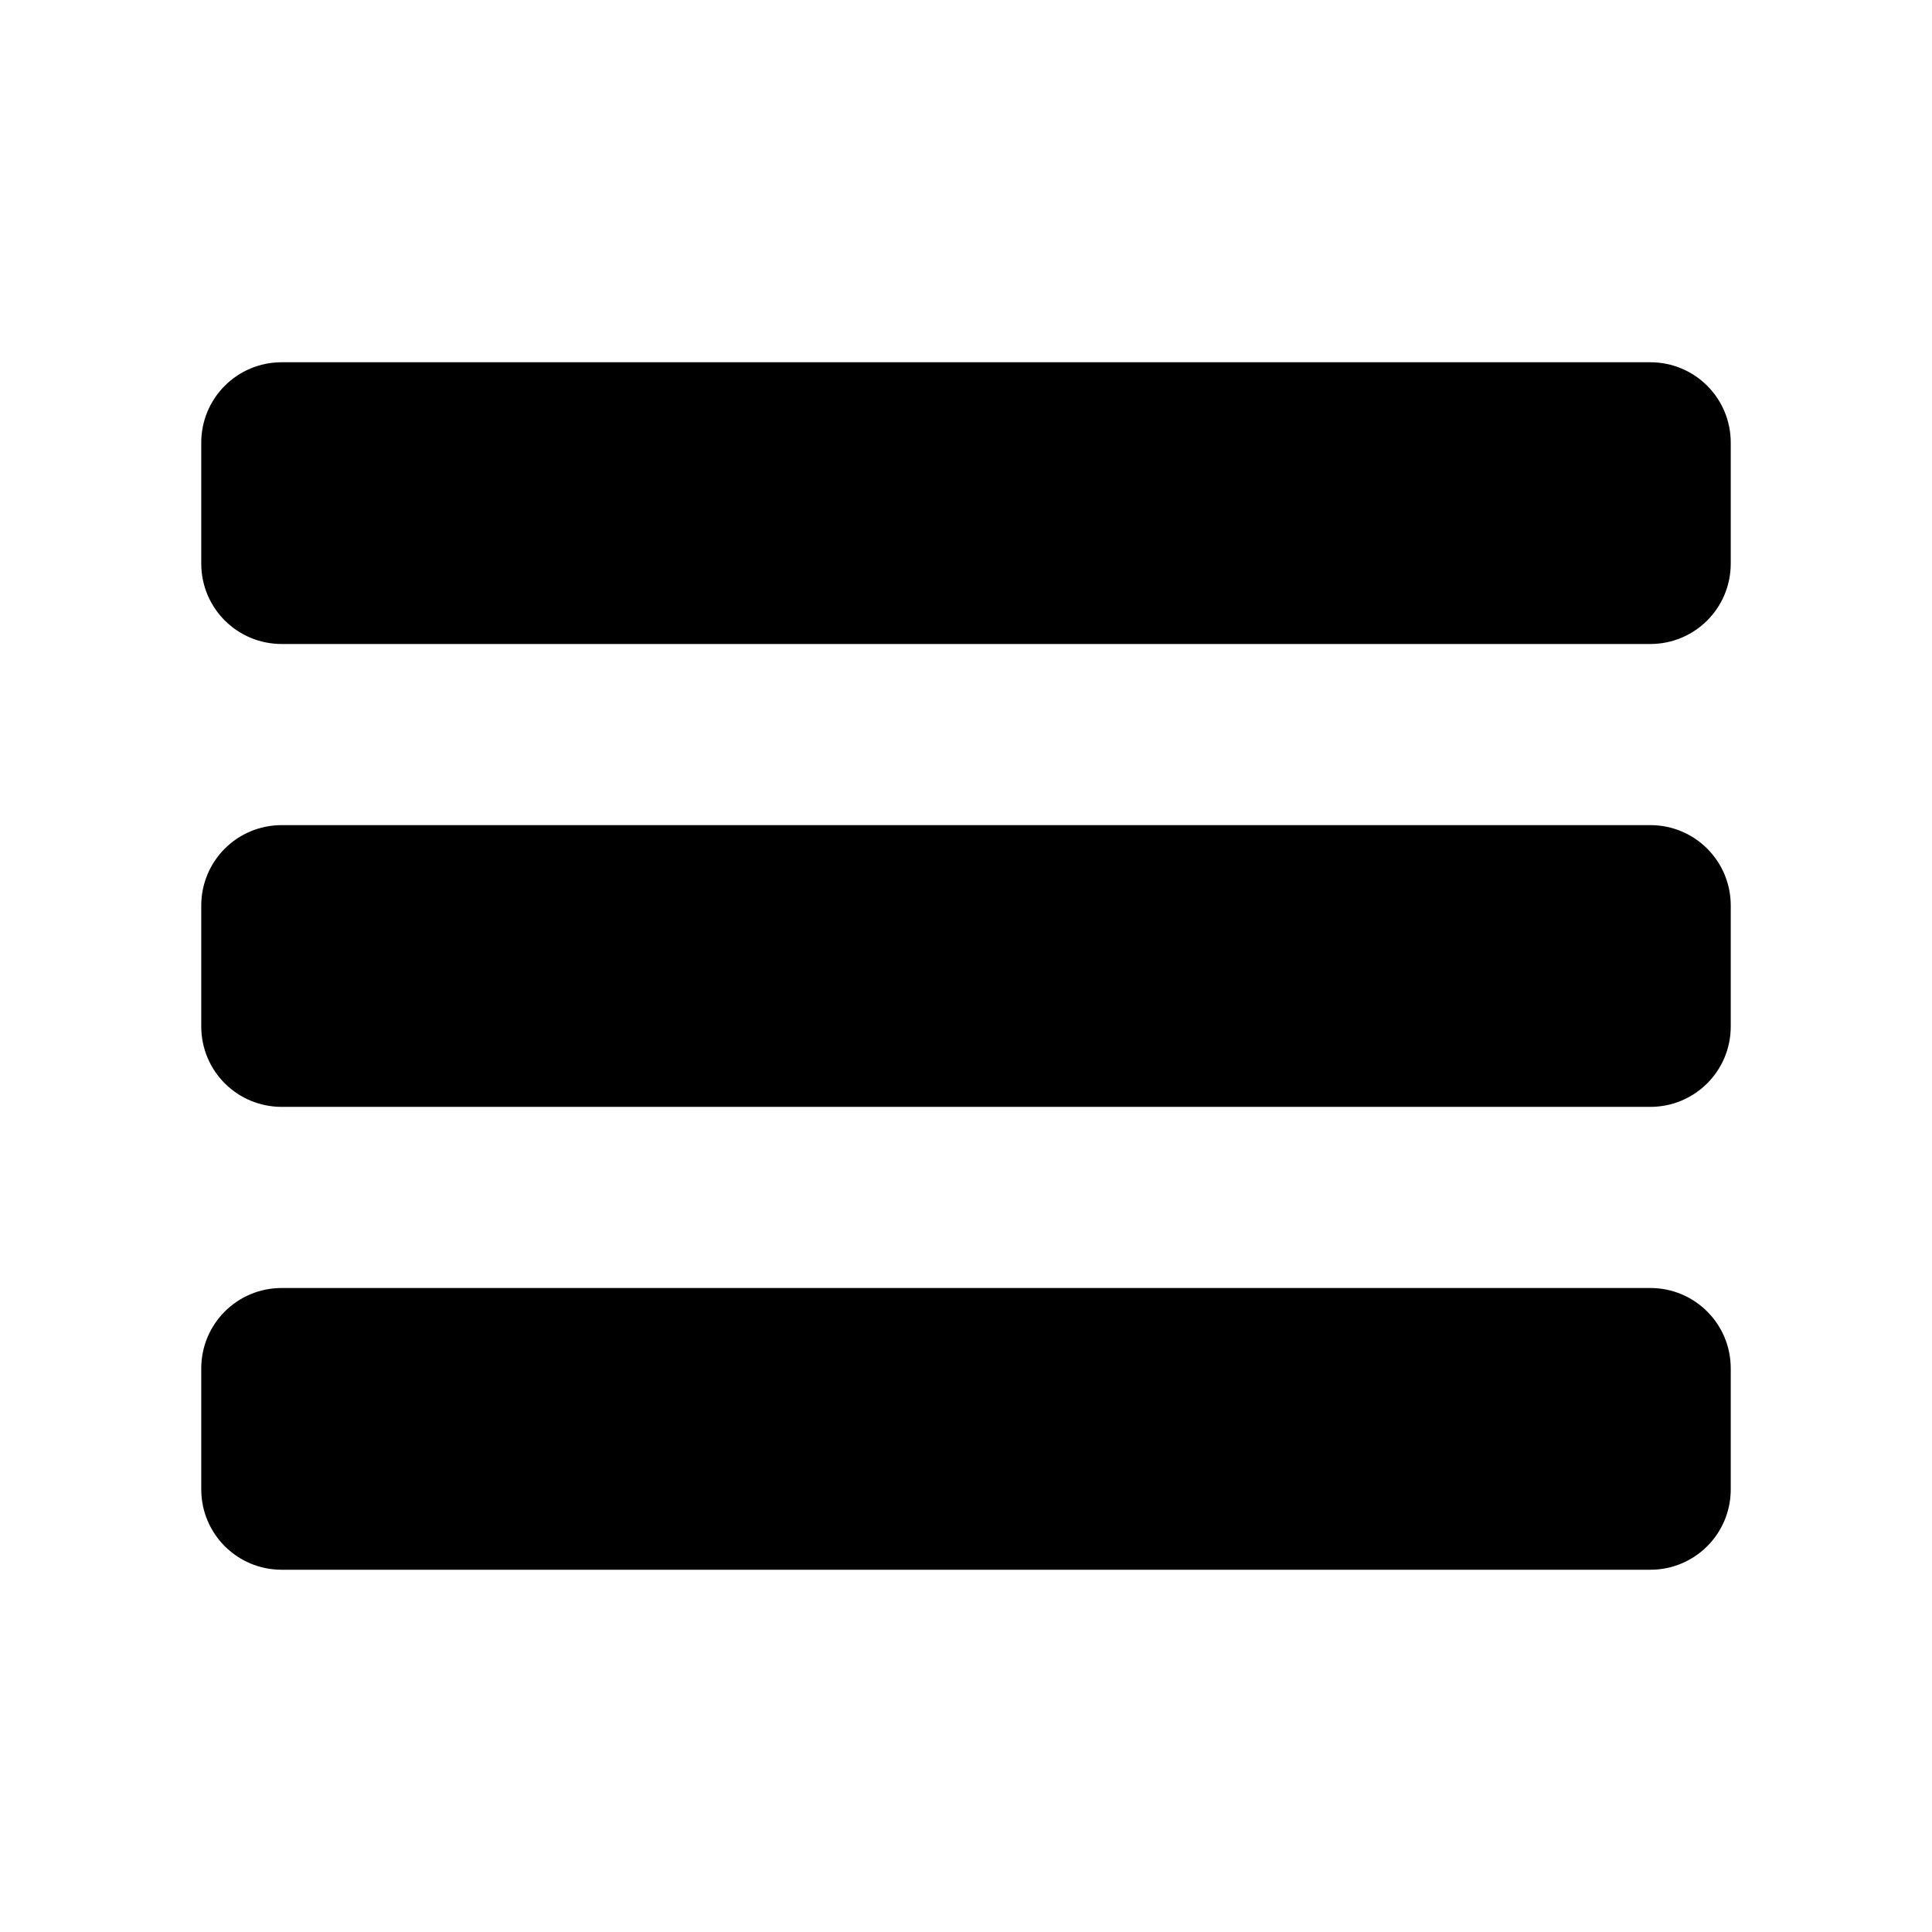
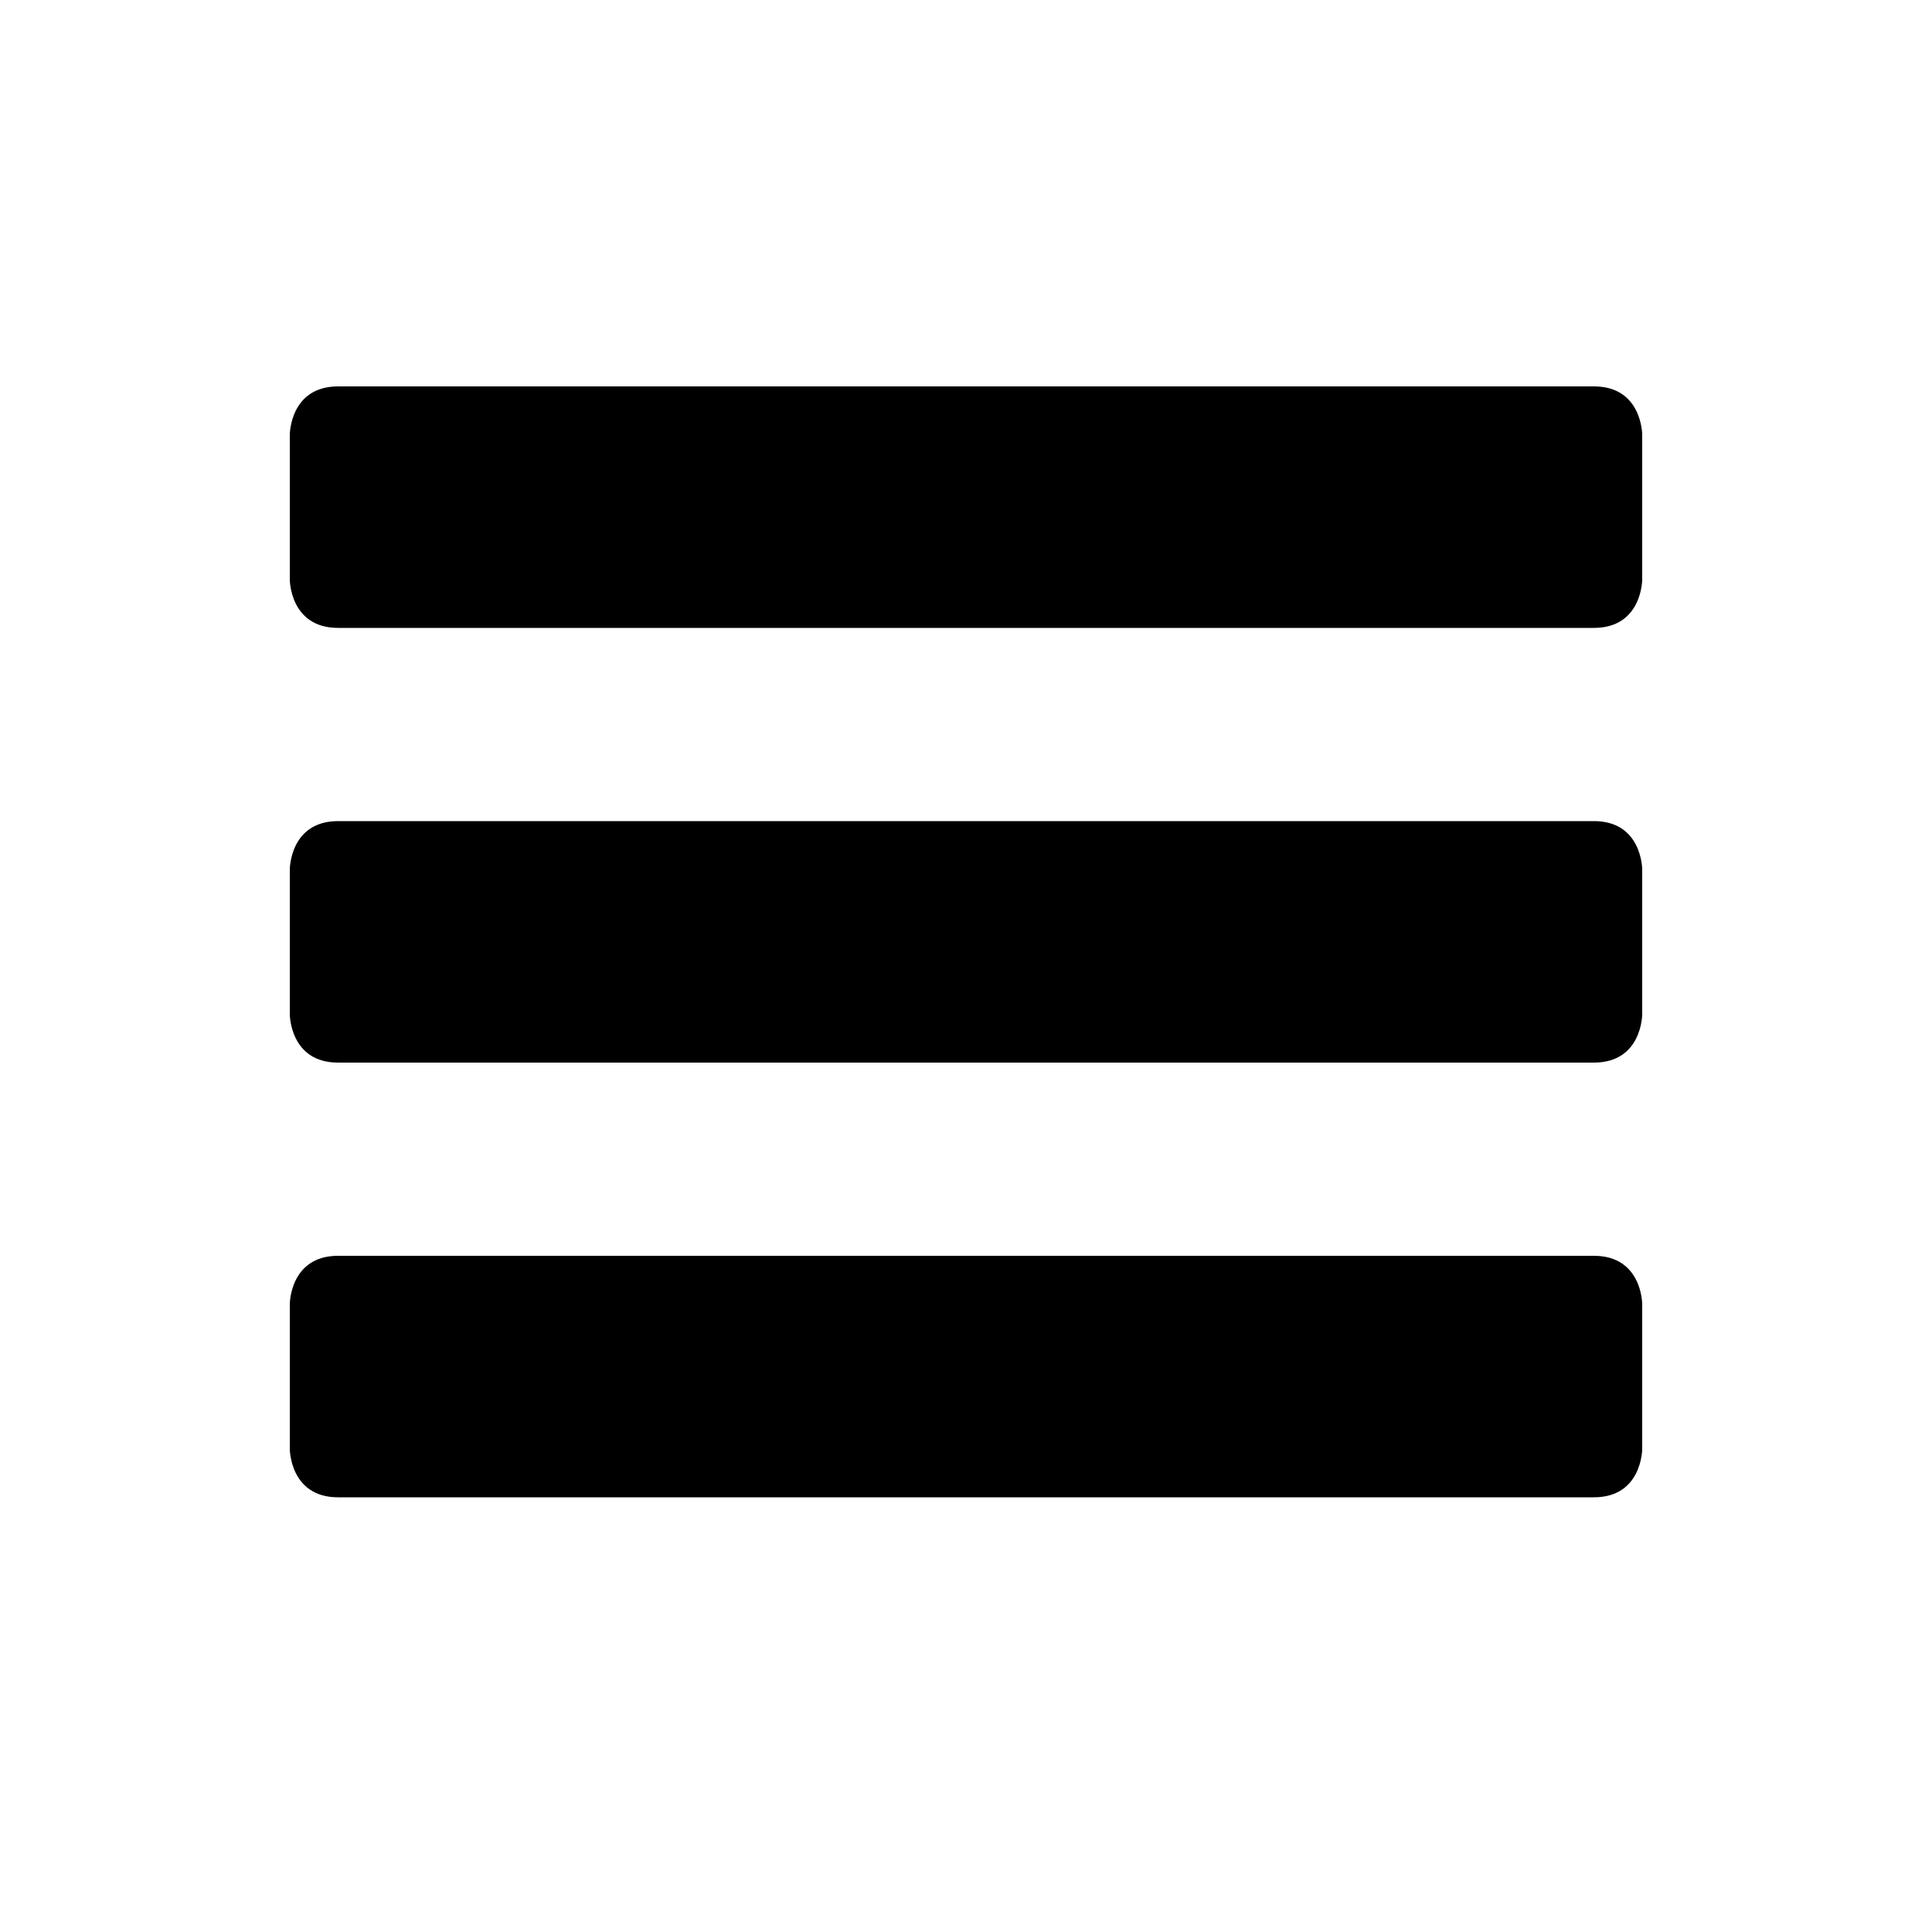
- <svg xmlns="http://www.w3.org/2000/svg" height="48" width="48" version="1.1" viewBox="0 0 48 48">
-   <path style="fill-rule:evenodd;fill:#000000" d="m7 9c-1.108 0-2 0.892-2 2v3c0 1.108 0.892 2 2 2h34c1.108 0 2-0.892 2-2v-3c0-1.108-0.892-2-2-2h-34zm0 11.5c-1.108 0-2 0.892-2 2v3c0 1.108 0.892 2 2 2h34c1.108 0 2-0.892 2-2v-3c0-1.108-0.892-2-2-2h-34zm0 11.5c-1.108 0-2 0.892-2 2v3c0 1.108 0.892 2 2 2h34c1.108 0 2-0.892 2-2v-3c0-1.108-0.892-2-2-2h-34z" />
+ <svg xmlns="http://www.w3.org/2000/svg" width="50" height="50" version="1.1" viewBox="0 0 50 50">
+   <path d="m8.75 10c-1.25 0-1.25 1.25-1.25 1.25v3.75s0 1.25 1.25 1.25h32.5c1.25 0 1.25-1.25 1.25-1.25v-3.75s0-1.25-1.25-1.25zm0 11.25c-1.25 0-1.25 1.25-1.25 1.25v3.75s0 1.25 1.25 1.25h32.5c1.25 0 1.25-1.25 1.25-1.25v-3.75s0-1.25-1.25-1.25zm0 11.25c-1.25 0-1.25 1.25-1.25 1.25v3.75s0 1.25 1.25 1.25h32.5c1.25 0 1.25-1.25 1.25-1.25v-3.75s0-1.25-1.25-1.25z" />
</svg>
